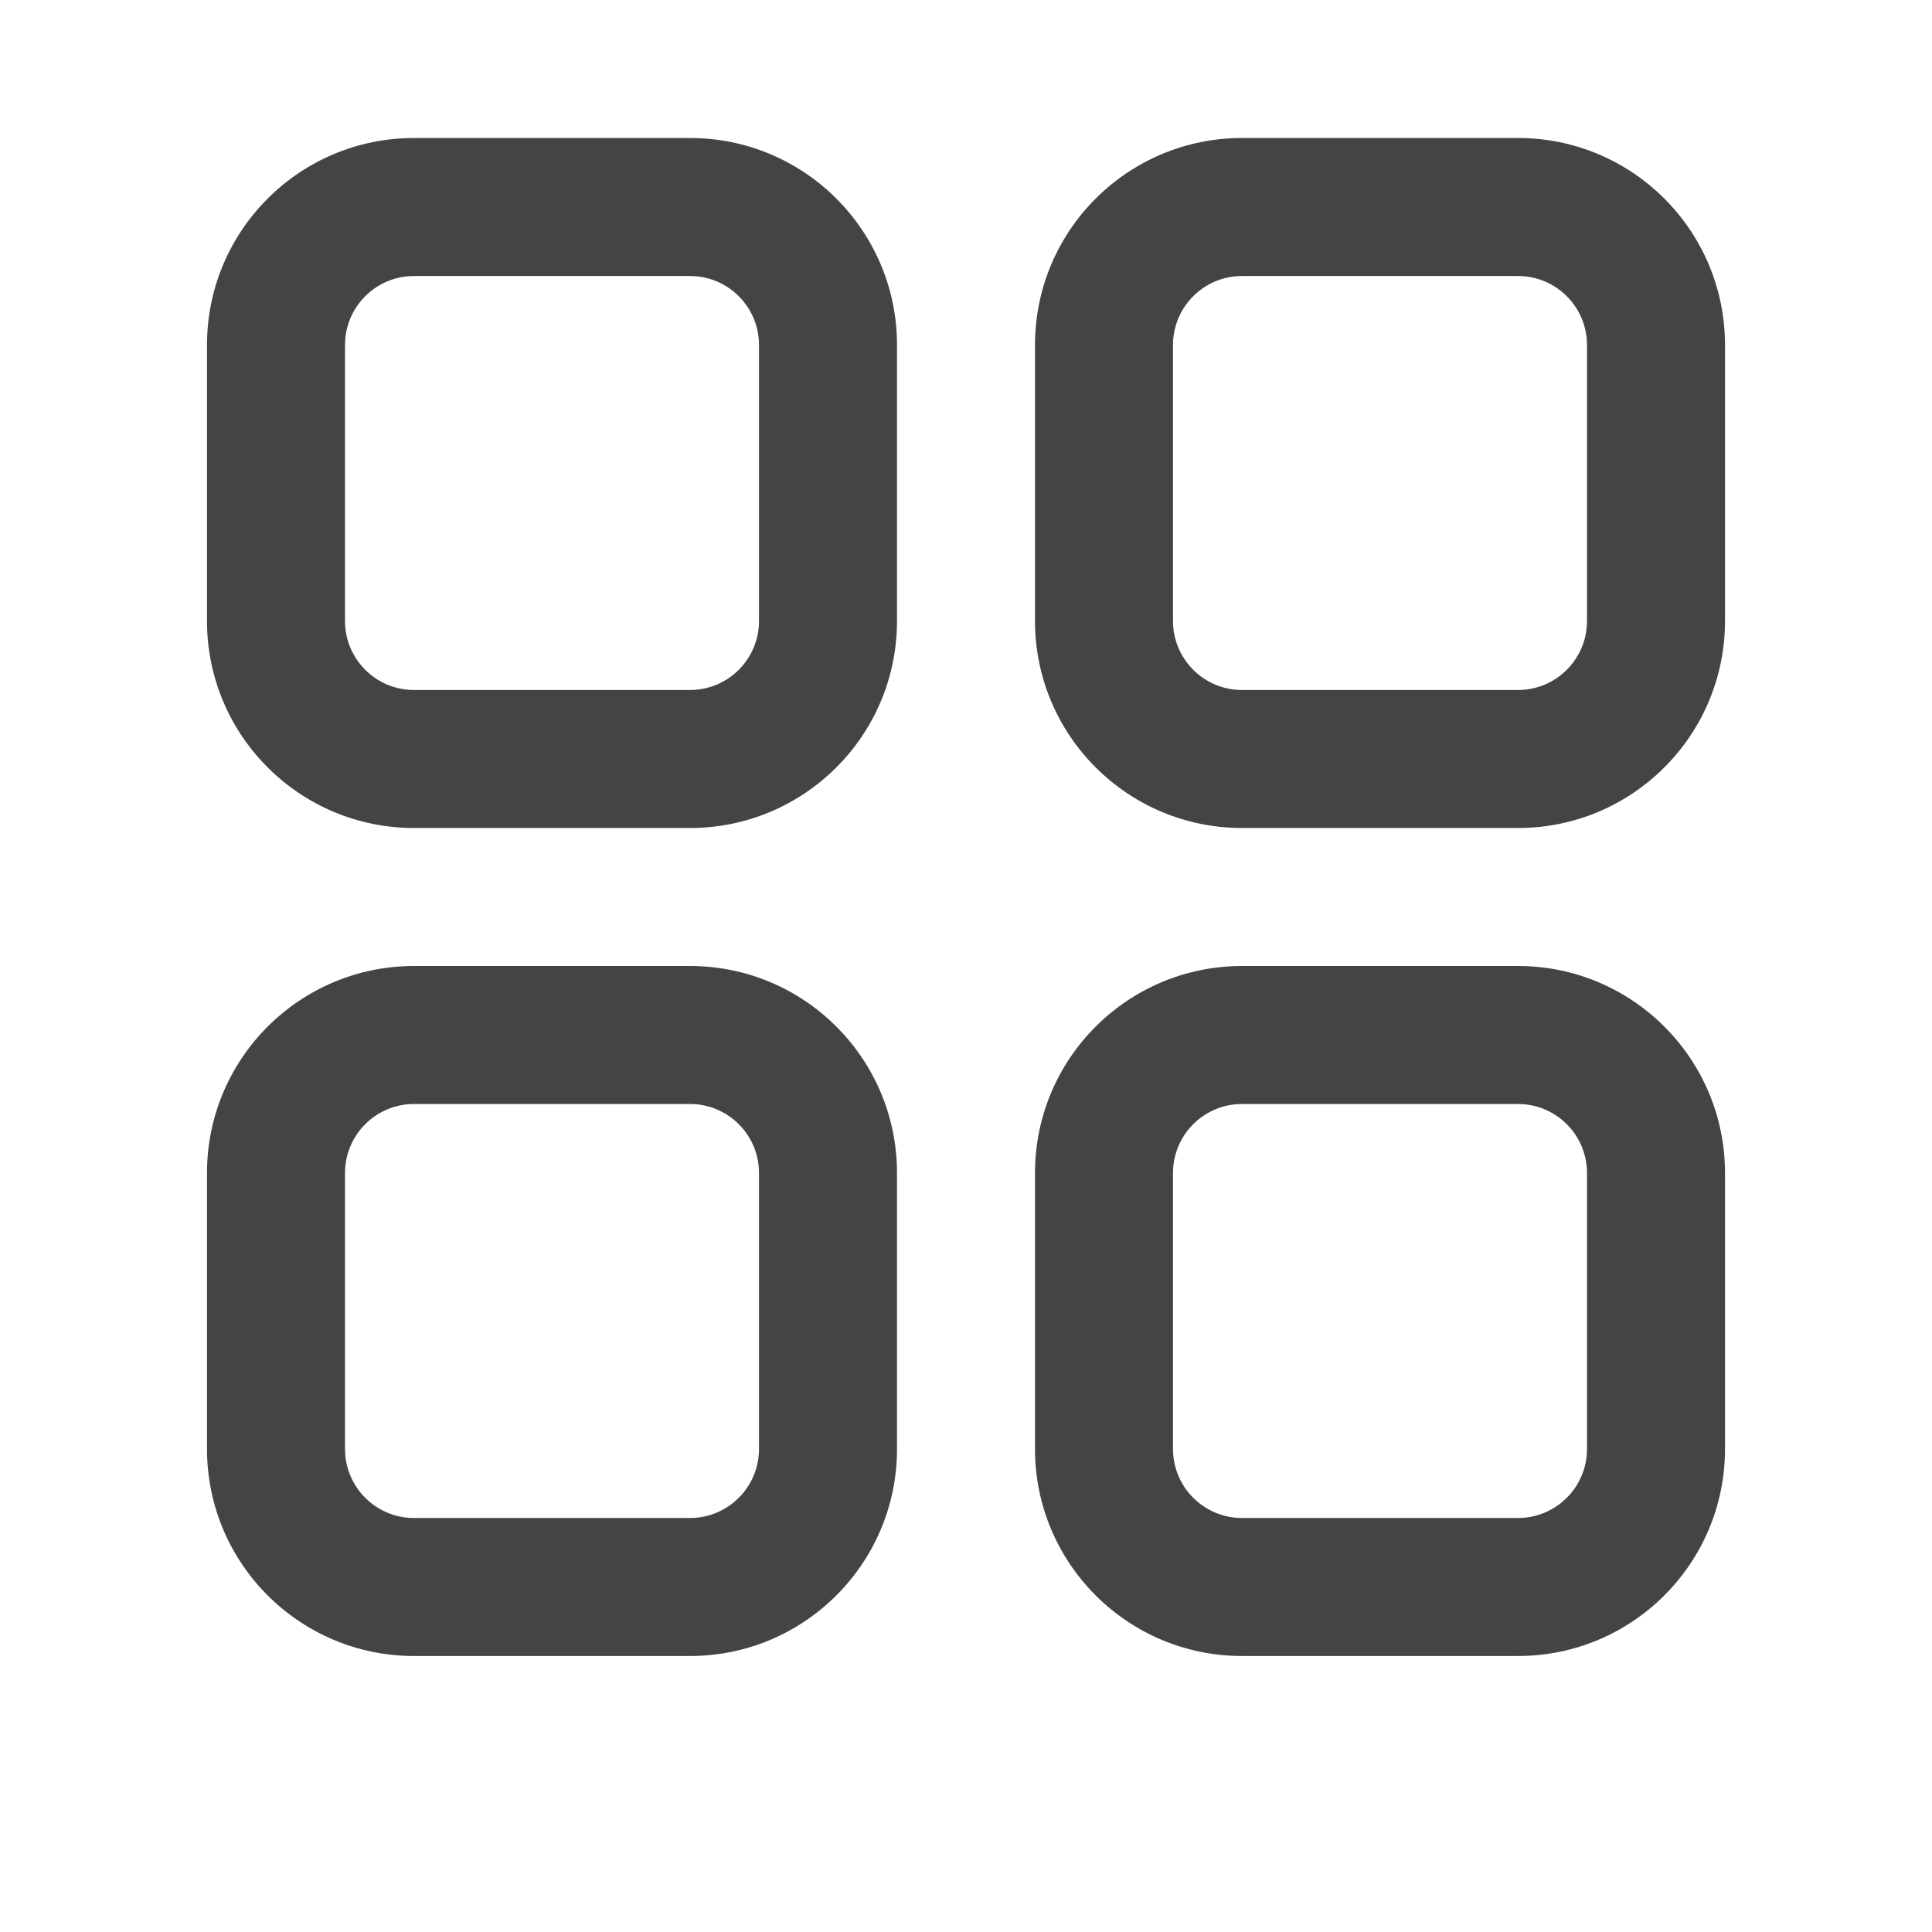
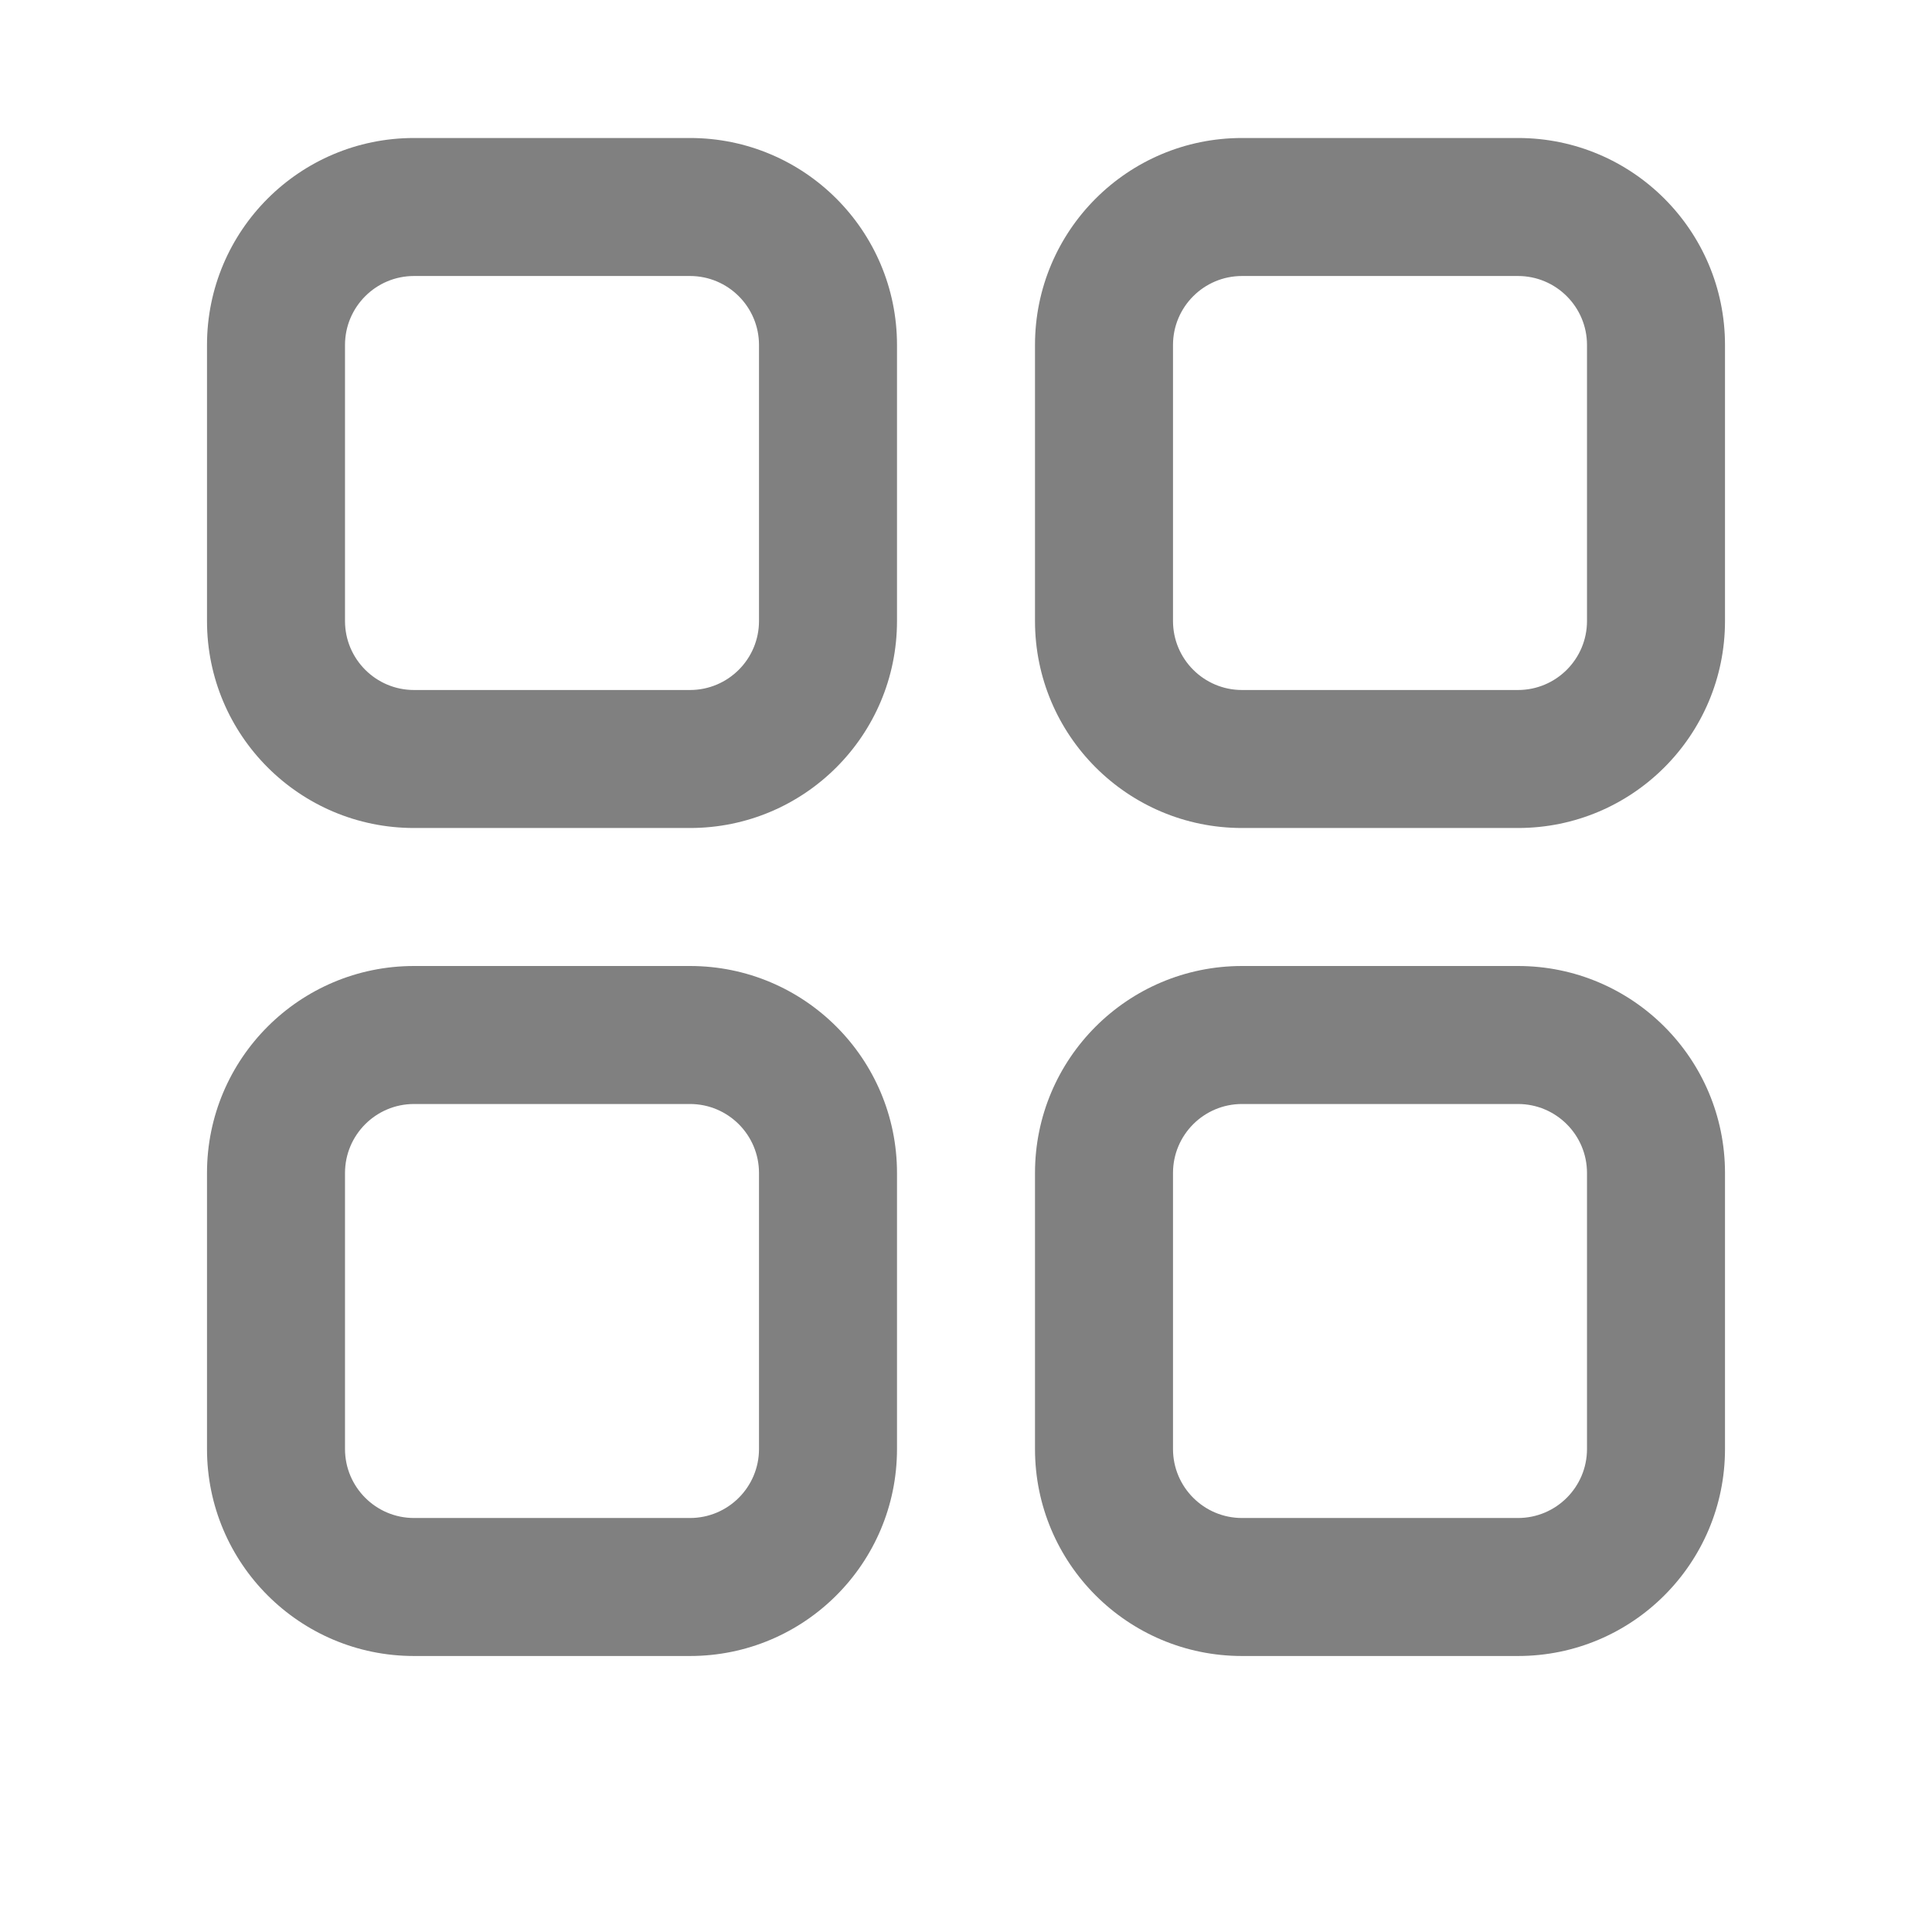
<svg xmlns="http://www.w3.org/2000/svg" width="28" height="28" viewBox="0 0 28 28" fill="none">
-   <path fill-rule="evenodd" clip-rule="evenodd" d="M10 4H6C5.448 4 5 4.448 5 5V9C5 9.552 5.448 10 6 10H10C10.552 10 11 9.552 11 9V5C11 4.448 10.552 4 10 4ZM6 2C4.343 2 3 3.343 3 5V9C3 10.657 4.343 12 6 12H10C11.657 12 13 10.657 13 9V5C13 3.343 11.657 2 10 2H6Z" fill="#444444" />
-   <path fill-rule="evenodd" clip-rule="evenodd" d="M10 16H6C5.448 16 5 16.448 5 17V21C5 21.552 5.448 22 6 22H10C10.552 22 11 21.552 11 21V17C11 16.448 10.552 16 10 16ZM6 14C4.343 14 3 15.343 3 17V21C3 22.657 4.343 24 6 24H10C11.657 24 13 22.657 13 21V17C13 15.343 11.657 14 10 14H6Z" fill="#444444" />
-   <path fill-rule="evenodd" clip-rule="evenodd" d="M22 4H18C17.448 4 17 4.448 17 5V9C17 9.552 17.448 10 18 10H22C22.552 10 23 9.552 23 9V5C23 4.448 22.552 4 22 4ZM18 2C16.343 2 15 3.343 15 5V9C15 10.657 16.343 12 18 12H22C23.657 12 25 10.657 25 9V5C25 3.343 23.657 2 22 2H18Z" fill="#444444" />
-   <path fill-rule="evenodd" clip-rule="evenodd" d="M22 16H18C17.448 16 17 16.448 17 17V21C17 21.552 17.448 22 18 22H22C22.552 22 23 21.552 23 21V17C23 16.448 22.552 16 22 16ZM18 14C16.343 14 15 15.343 15 17V21C15 22.657 16.343 24 18 24H22C23.657 24 25 22.657 25 21V17C25 15.343 23.657 14 22 14H18Z" fill="#444444" />
+   <path fill-rule="evenodd" clip-rule="evenodd" d="M10 4H6C5.448 4 5 4.448 5 5V9C5 9.552 5.448 10 6 10H10C10.552 10 11 9.552 11 9V5C11 4.448 10.552 4 10 4ZM6 2C4.343 2 3 3.343 3 5V9C3 10.657 4.343 12 6 12H10C11.657 12 13 10.657 13 9V5C13 3.343 11.657 2 10 2H6Z" fill="#808080" />
+   <path fill-rule="evenodd" clip-rule="evenodd" d="M10 16H6C5.448 16 5 16.448 5 17V21C5 21.552 5.448 22 6 22H10C10.552 22 11 21.552 11 21V17C11 16.448 10.552 16 10 16ZM6 14C4.343 14 3 15.343 3 17V21C3 22.657 4.343 24 6 24H10C11.657 24 13 22.657 13 21V17C13 15.343 11.657 14 10 14H6Z" fill="#808080" />
+   <path fill-rule="evenodd" clip-rule="evenodd" d="M22 4H18C17.448 4 17 4.448 17 5V9C17 9.552 17.448 10 18 10H22C22.552 10 23 9.552 23 9V5C23 4.448 22.552 4 22 4ZM18 2C16.343 2 15 3.343 15 5V9C15 10.657 16.343 12 18 12H22C23.657 12 25 10.657 25 9V5C25 3.343 23.657 2 22 2H18Z" fill="#808080" />
+   <path fill-rule="evenodd" clip-rule="evenodd" d="M22 16H18C17.448 16 17 16.448 17 17V21C17 21.552 17.448 22 18 22H22C22.552 22 23 21.552 23 21V17C23 16.448 22.552 16 22 16ZM18 14C16.343 14 15 15.343 15 17V21C15 22.657 16.343 24 18 24H22C23.657 24 25 22.657 25 21V17C25 15.343 23.657 14 22 14H18Z" fill="#808080" />
</svg>
